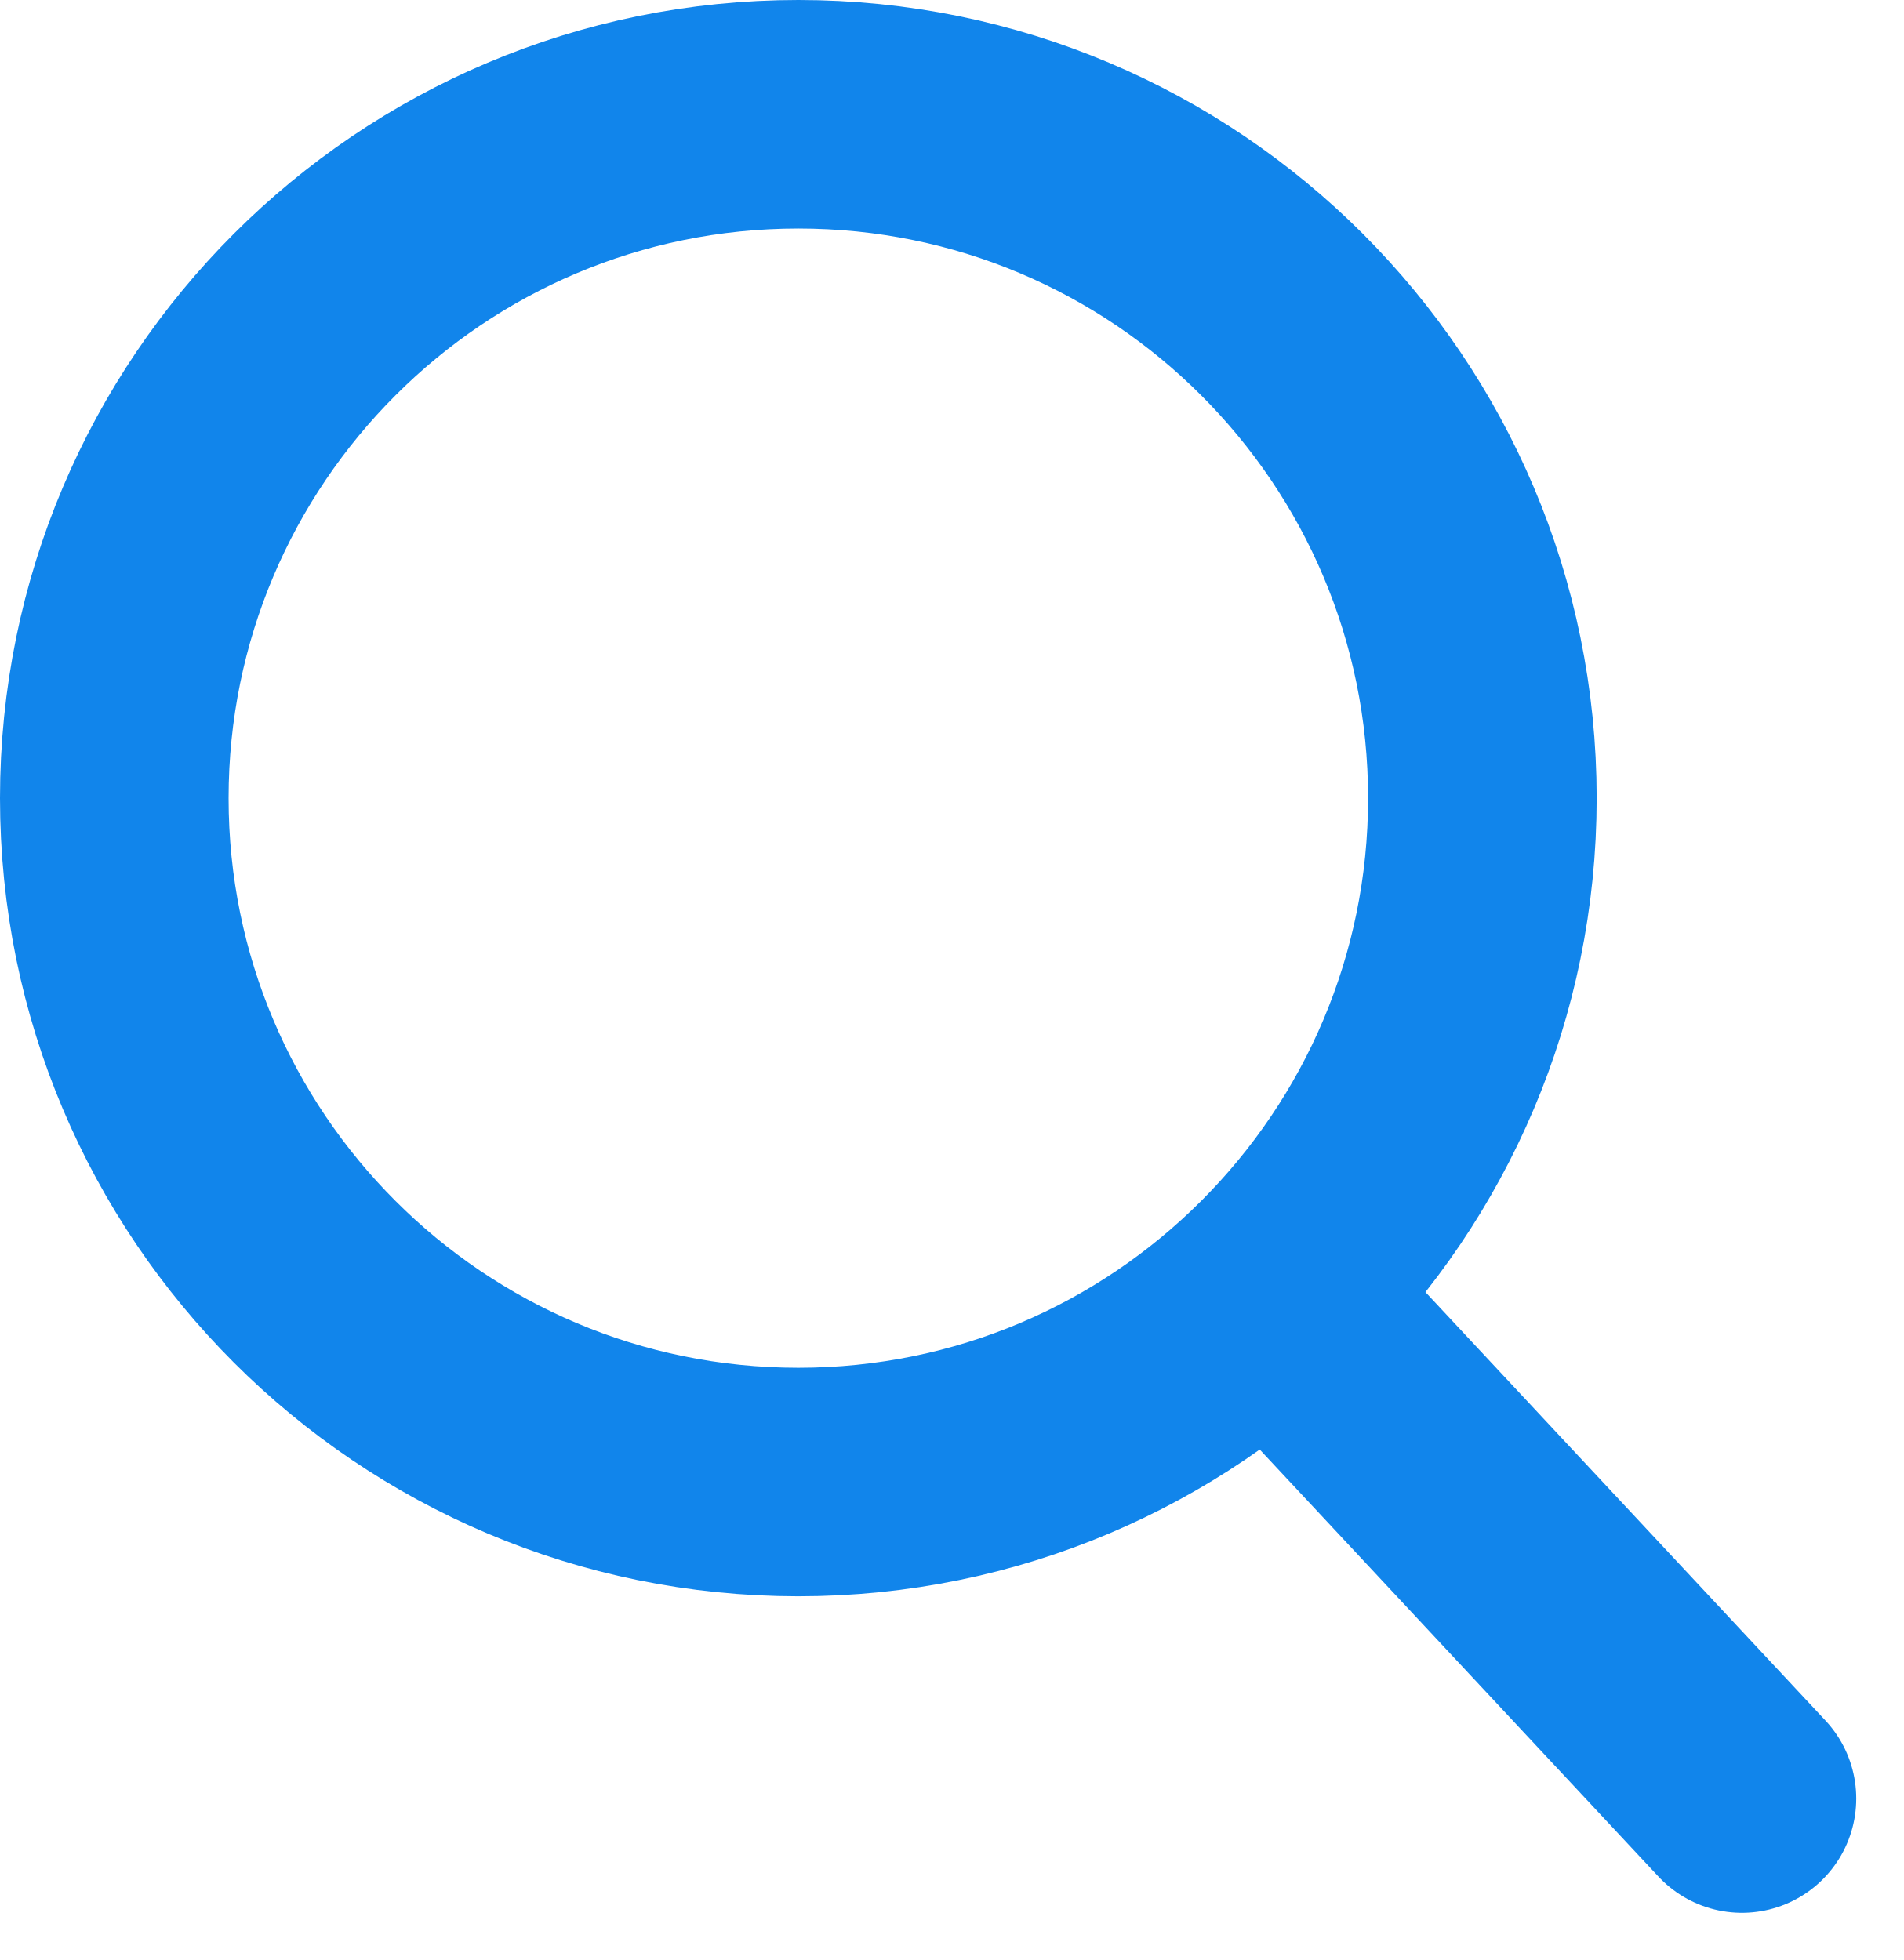
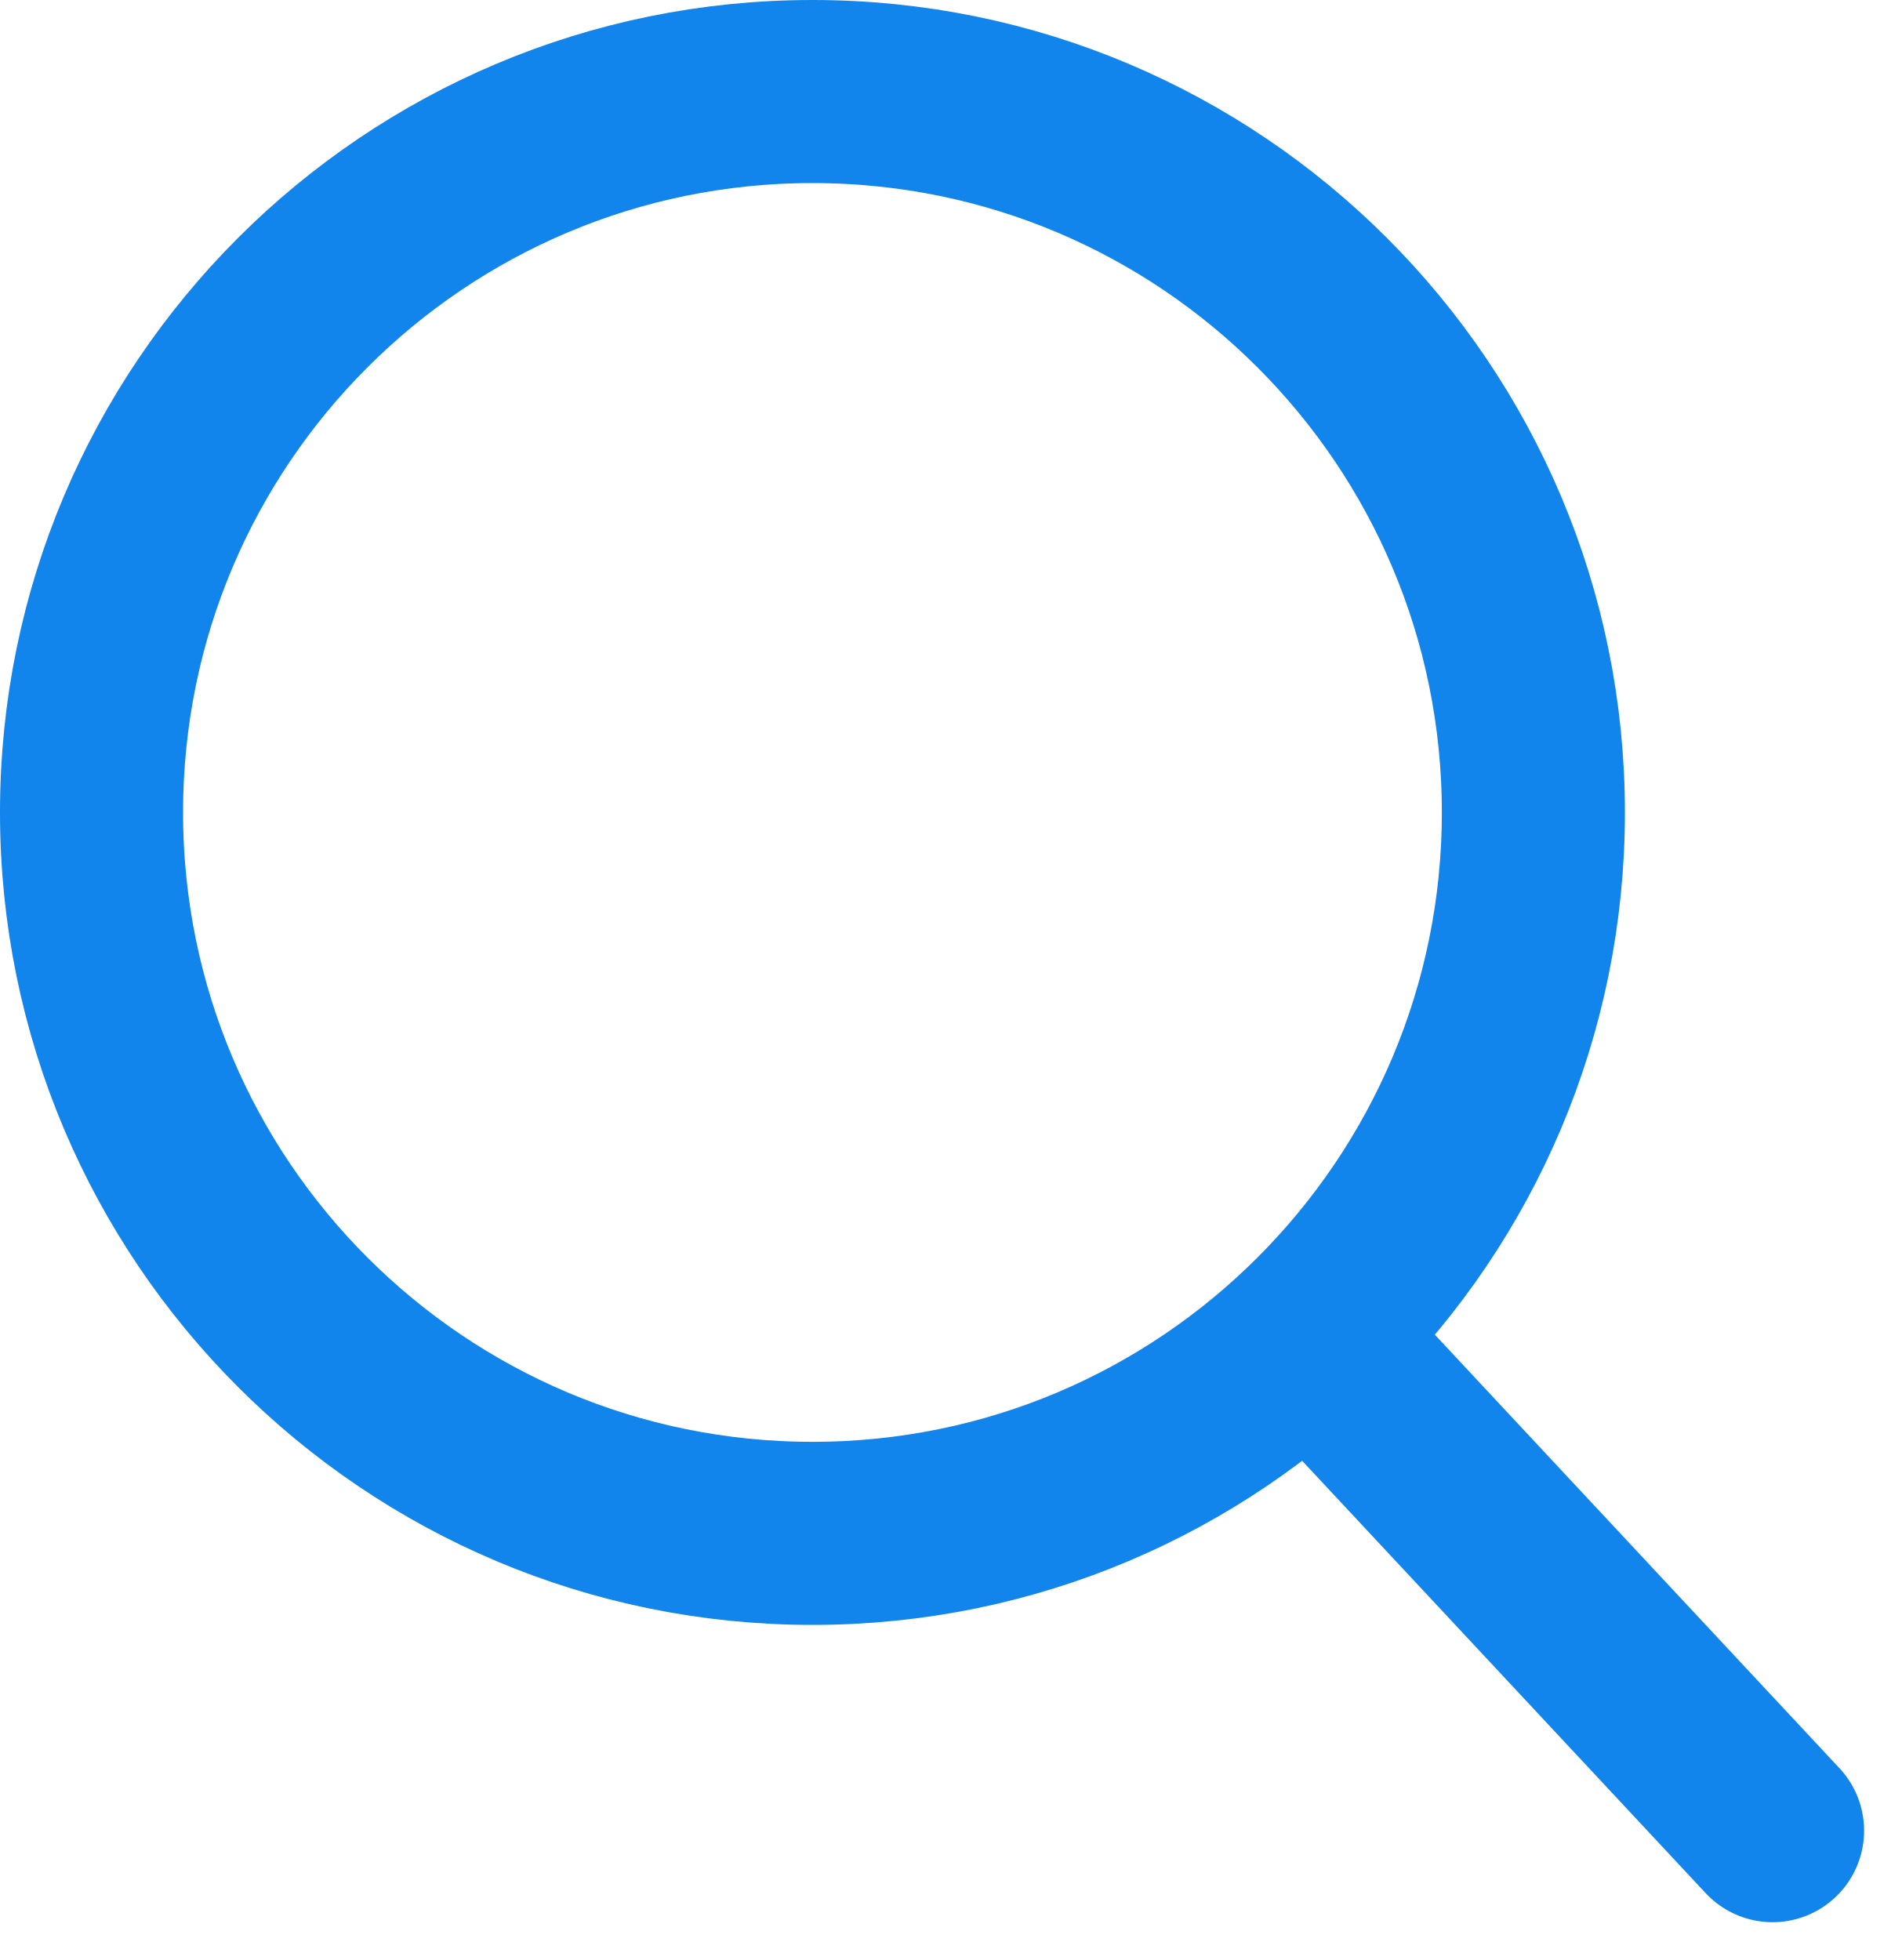
- <svg xmlns="http://www.w3.org/2000/svg" width="16.654" height="17.153" viewBox="0 0 16.654 17.153">
+ <svg xmlns="http://www.w3.org/2000/svg" width="20.779" height="21.413" viewBox="0 0 20.779 21.413">
  <g id="Group_32" data-name="Group 32" transform="translate(-535.066)">
    <g id="Ellipse_7" data-name="Ellipse 7" transform="translate(535.066)" fill="none" stroke="#1185eb" stroke-linecap="round" stroke-width="2">
-       <circle cx="6.985" cy="6.985" r="6.985" stroke="none" />
-       <circle cx="6.985" cy="6.985" r="5.985" fill="none" />
+       <circle cx="8.876" cy="8.876" r="8.876" stroke="none" />
+       <circle cx="8.876" cy="8.876" r="7.876" fill="none" />
    </g>
-     <line id="Line_7" data-name="Line 7" x2="3.493" y2="3.742" transform="translate(546.814 11.998)" fill="none" stroke="#1185eb" stroke-linecap="round" stroke-width="2" />
+     <line id="Line_7" data-name="Line 7" x2="4.438" y2="4.755" transform="translate(549.993 15.245)" fill="none" stroke="#1185eb" stroke-linecap="round" stroke-width="2" />
  </g>
</svg>
